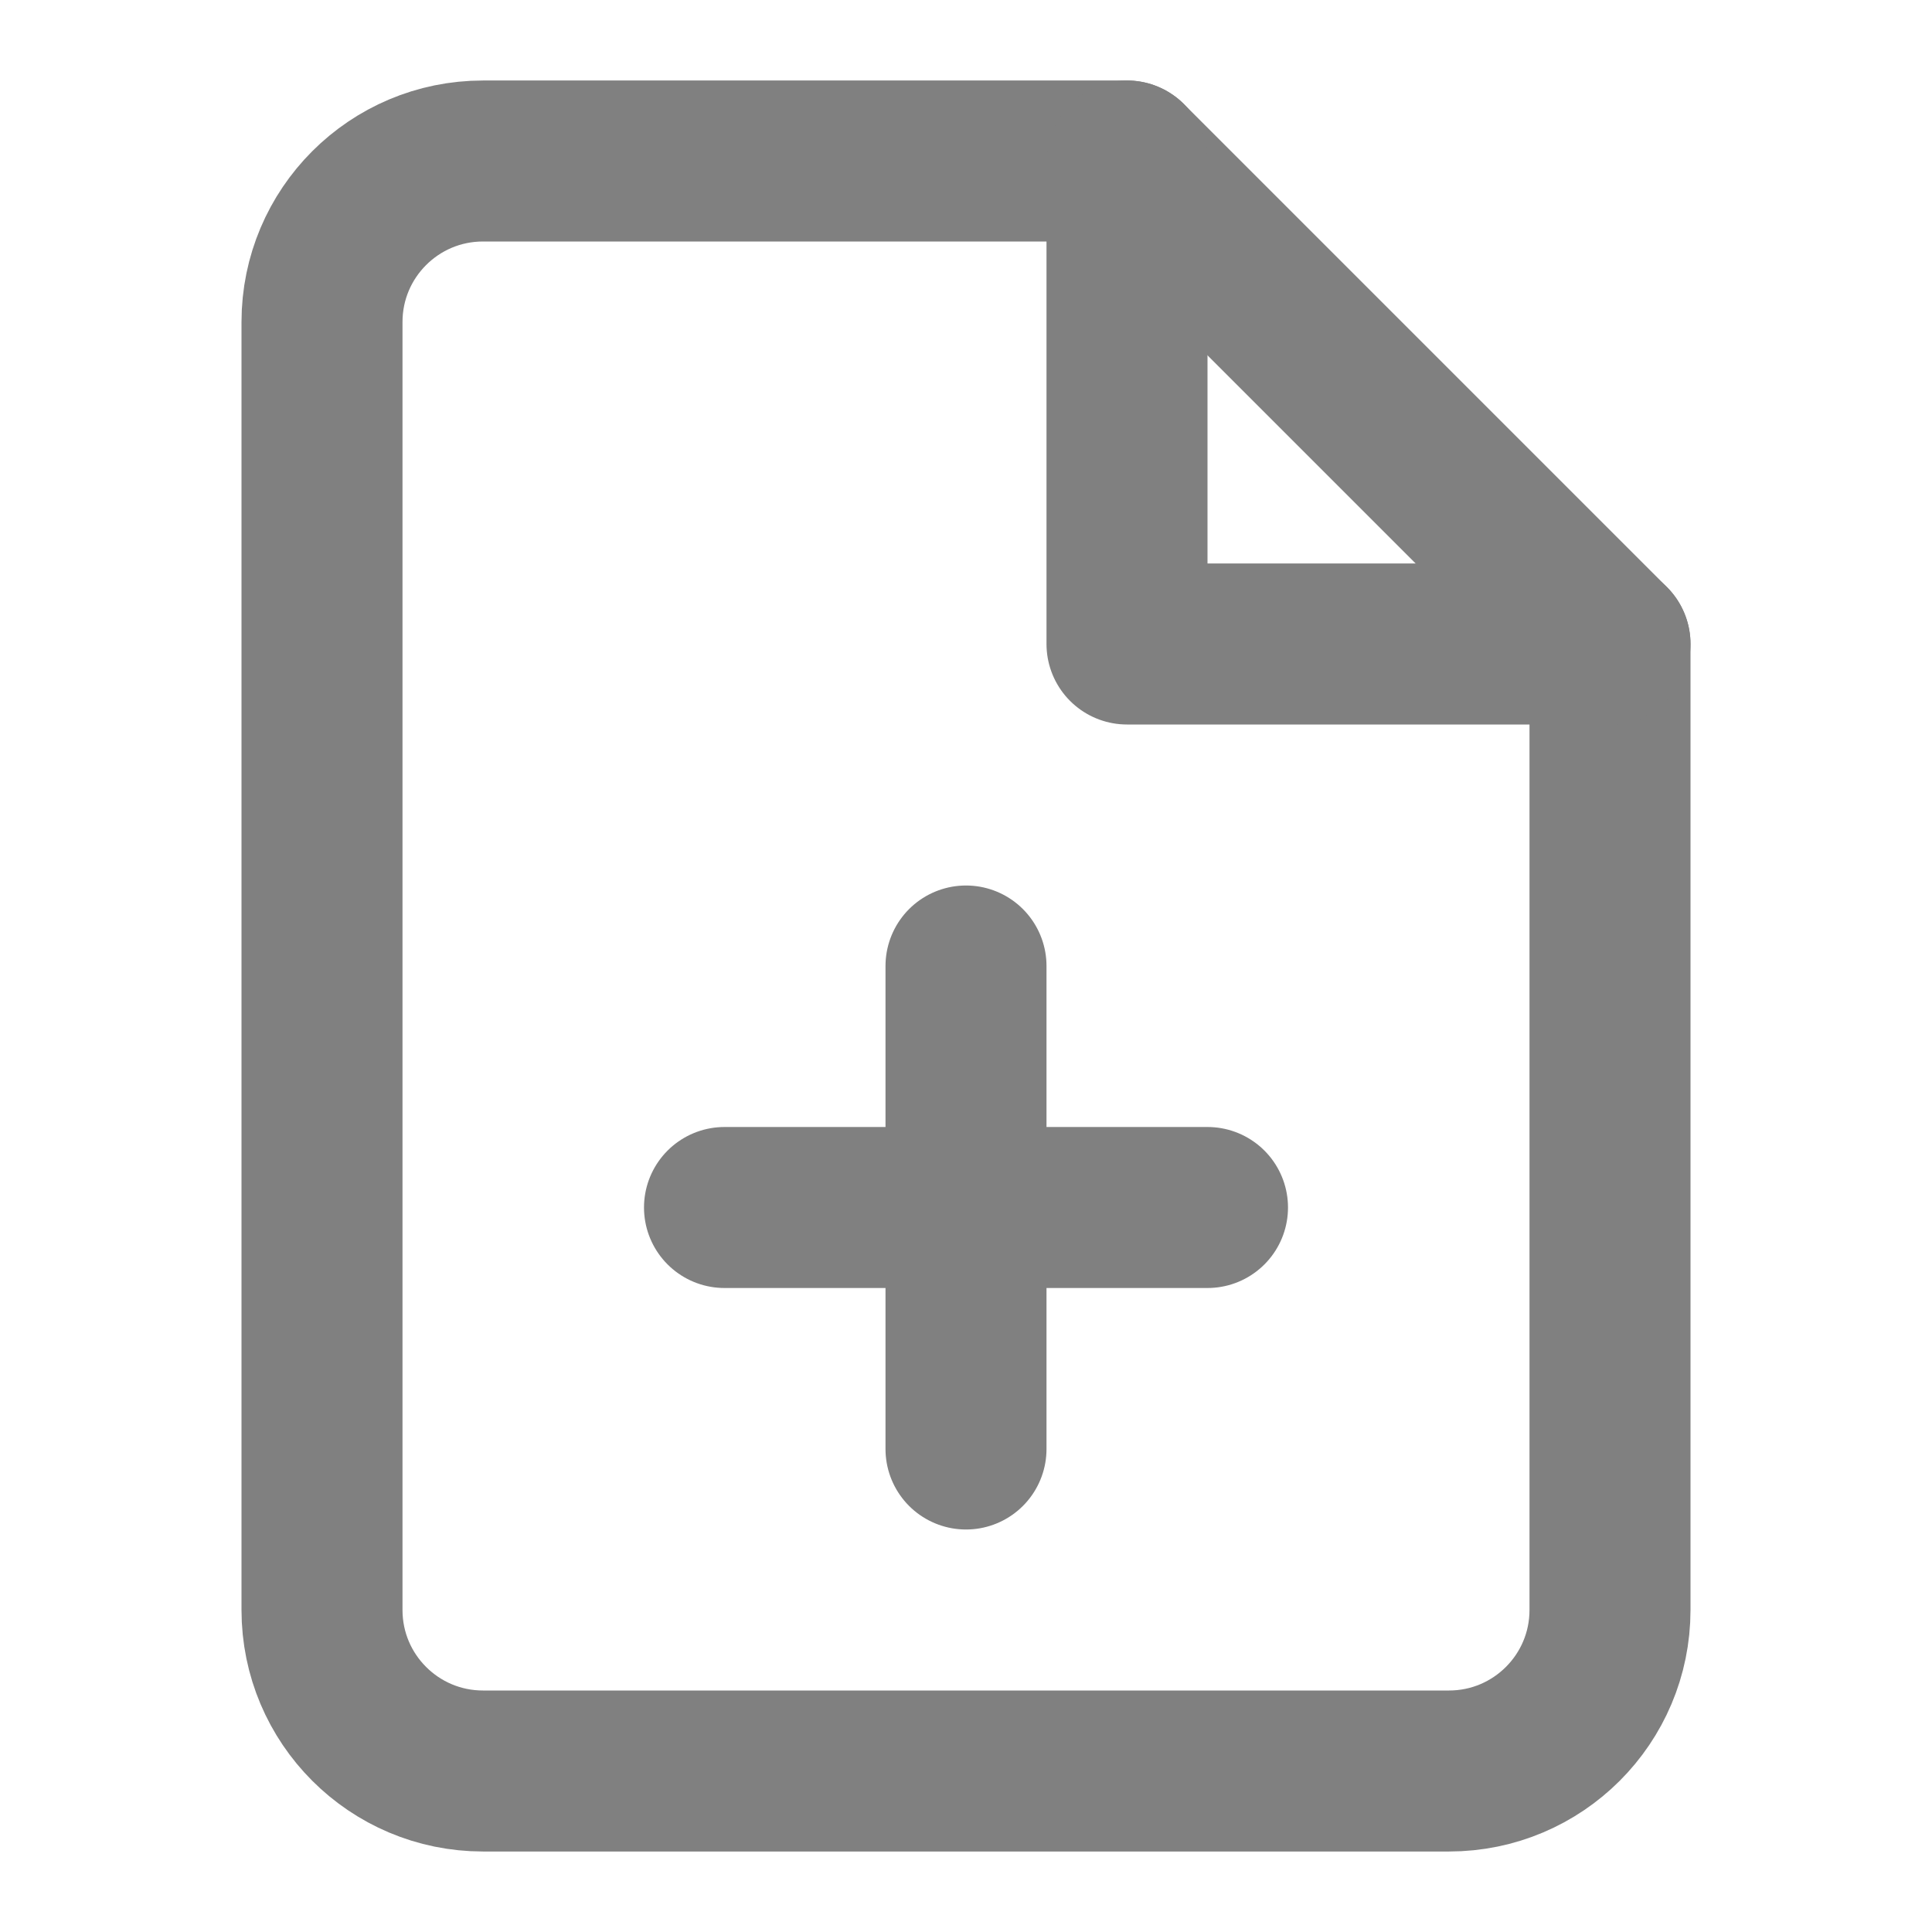
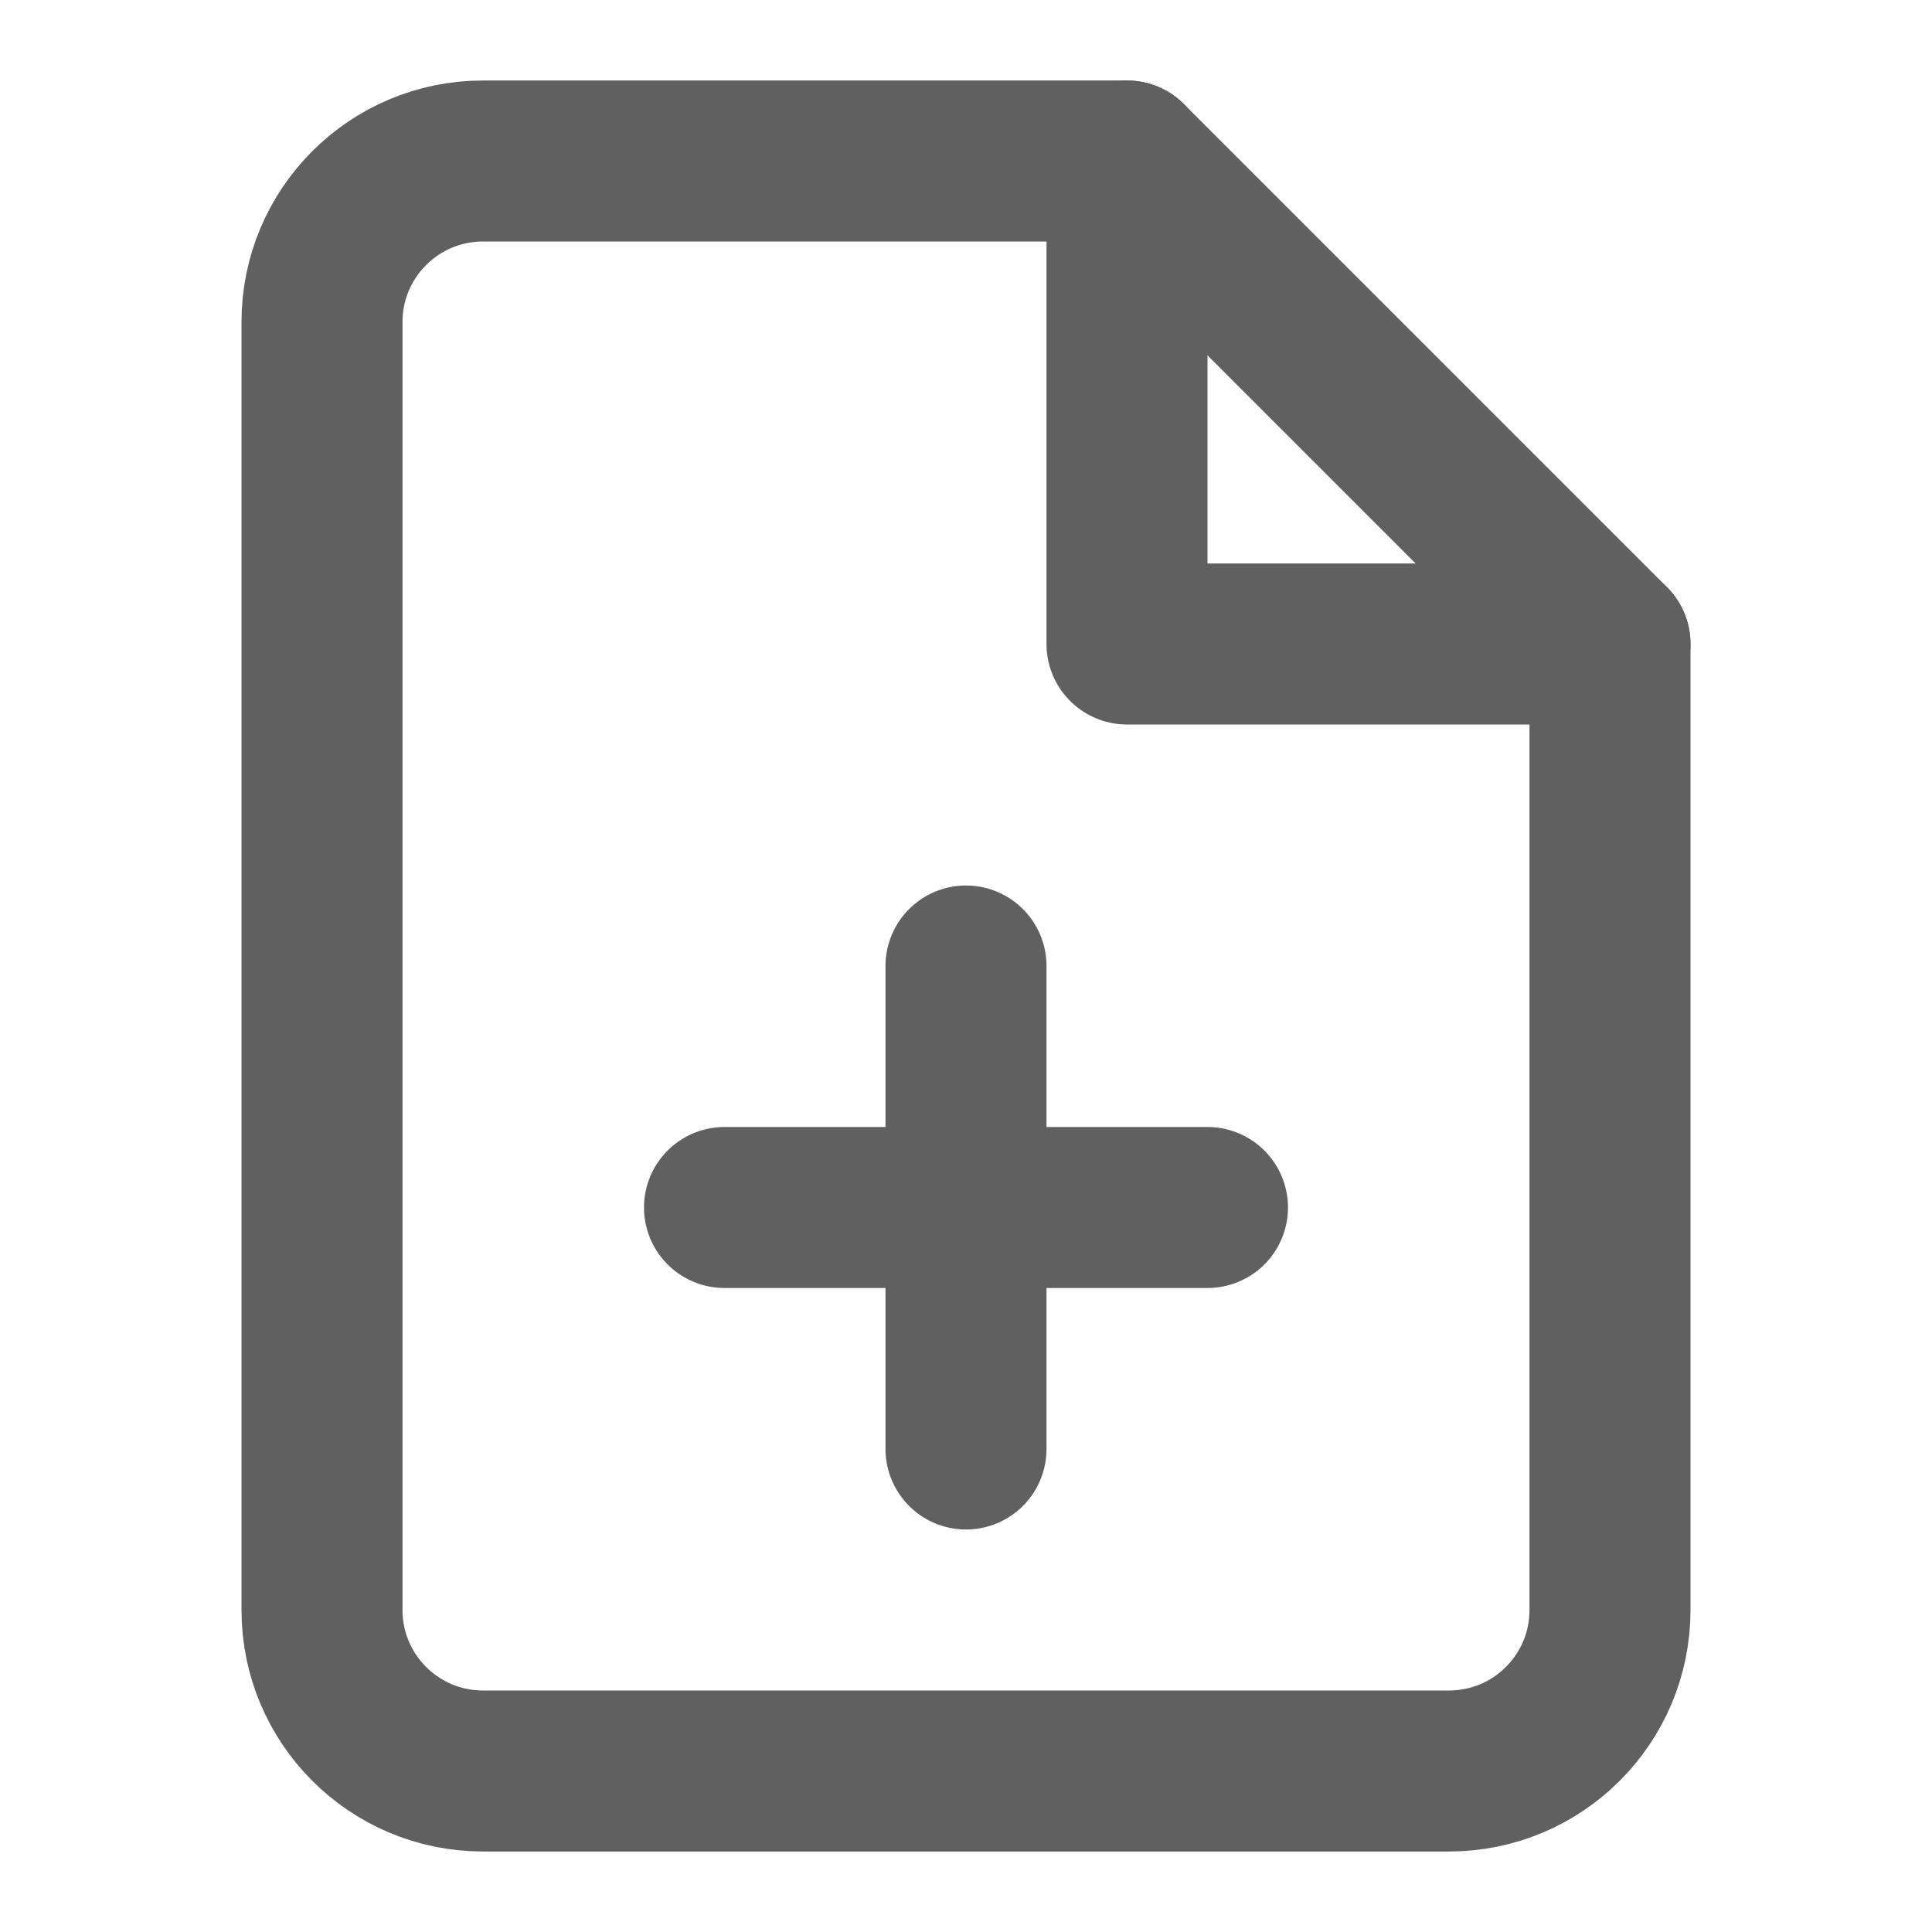
- <svg xmlns="http://www.w3.org/2000/svg" width="24" height="24" viewBox="0 0 24 24" fill="none" stroke="#808080" stroke-width="2" stroke-linecap="round" stroke-linejoin="round" class="feather feather-file-plus">
+ <svg xmlns="http://www.w3.org/2000/svg" width="20" height="20" viewBox="0 0 24 24" fill="none" stroke="#606060" stroke-width="2" stroke-linecap="round" stroke-linejoin="round" class="feather feather-file-plus">
  <path d="M14 2H6a2 2 0 0 0-2 2v16a2 2 0 0 0 2 2h12a2 2 0 0 0 2-2V8z" />
  <polyline points="14 2 14 8 20 8" />
  <line x1="12" y1="18" x2="12" y2="12" />
  <line x1="9" y1="15" x2="15" y2="15" />
</svg>
